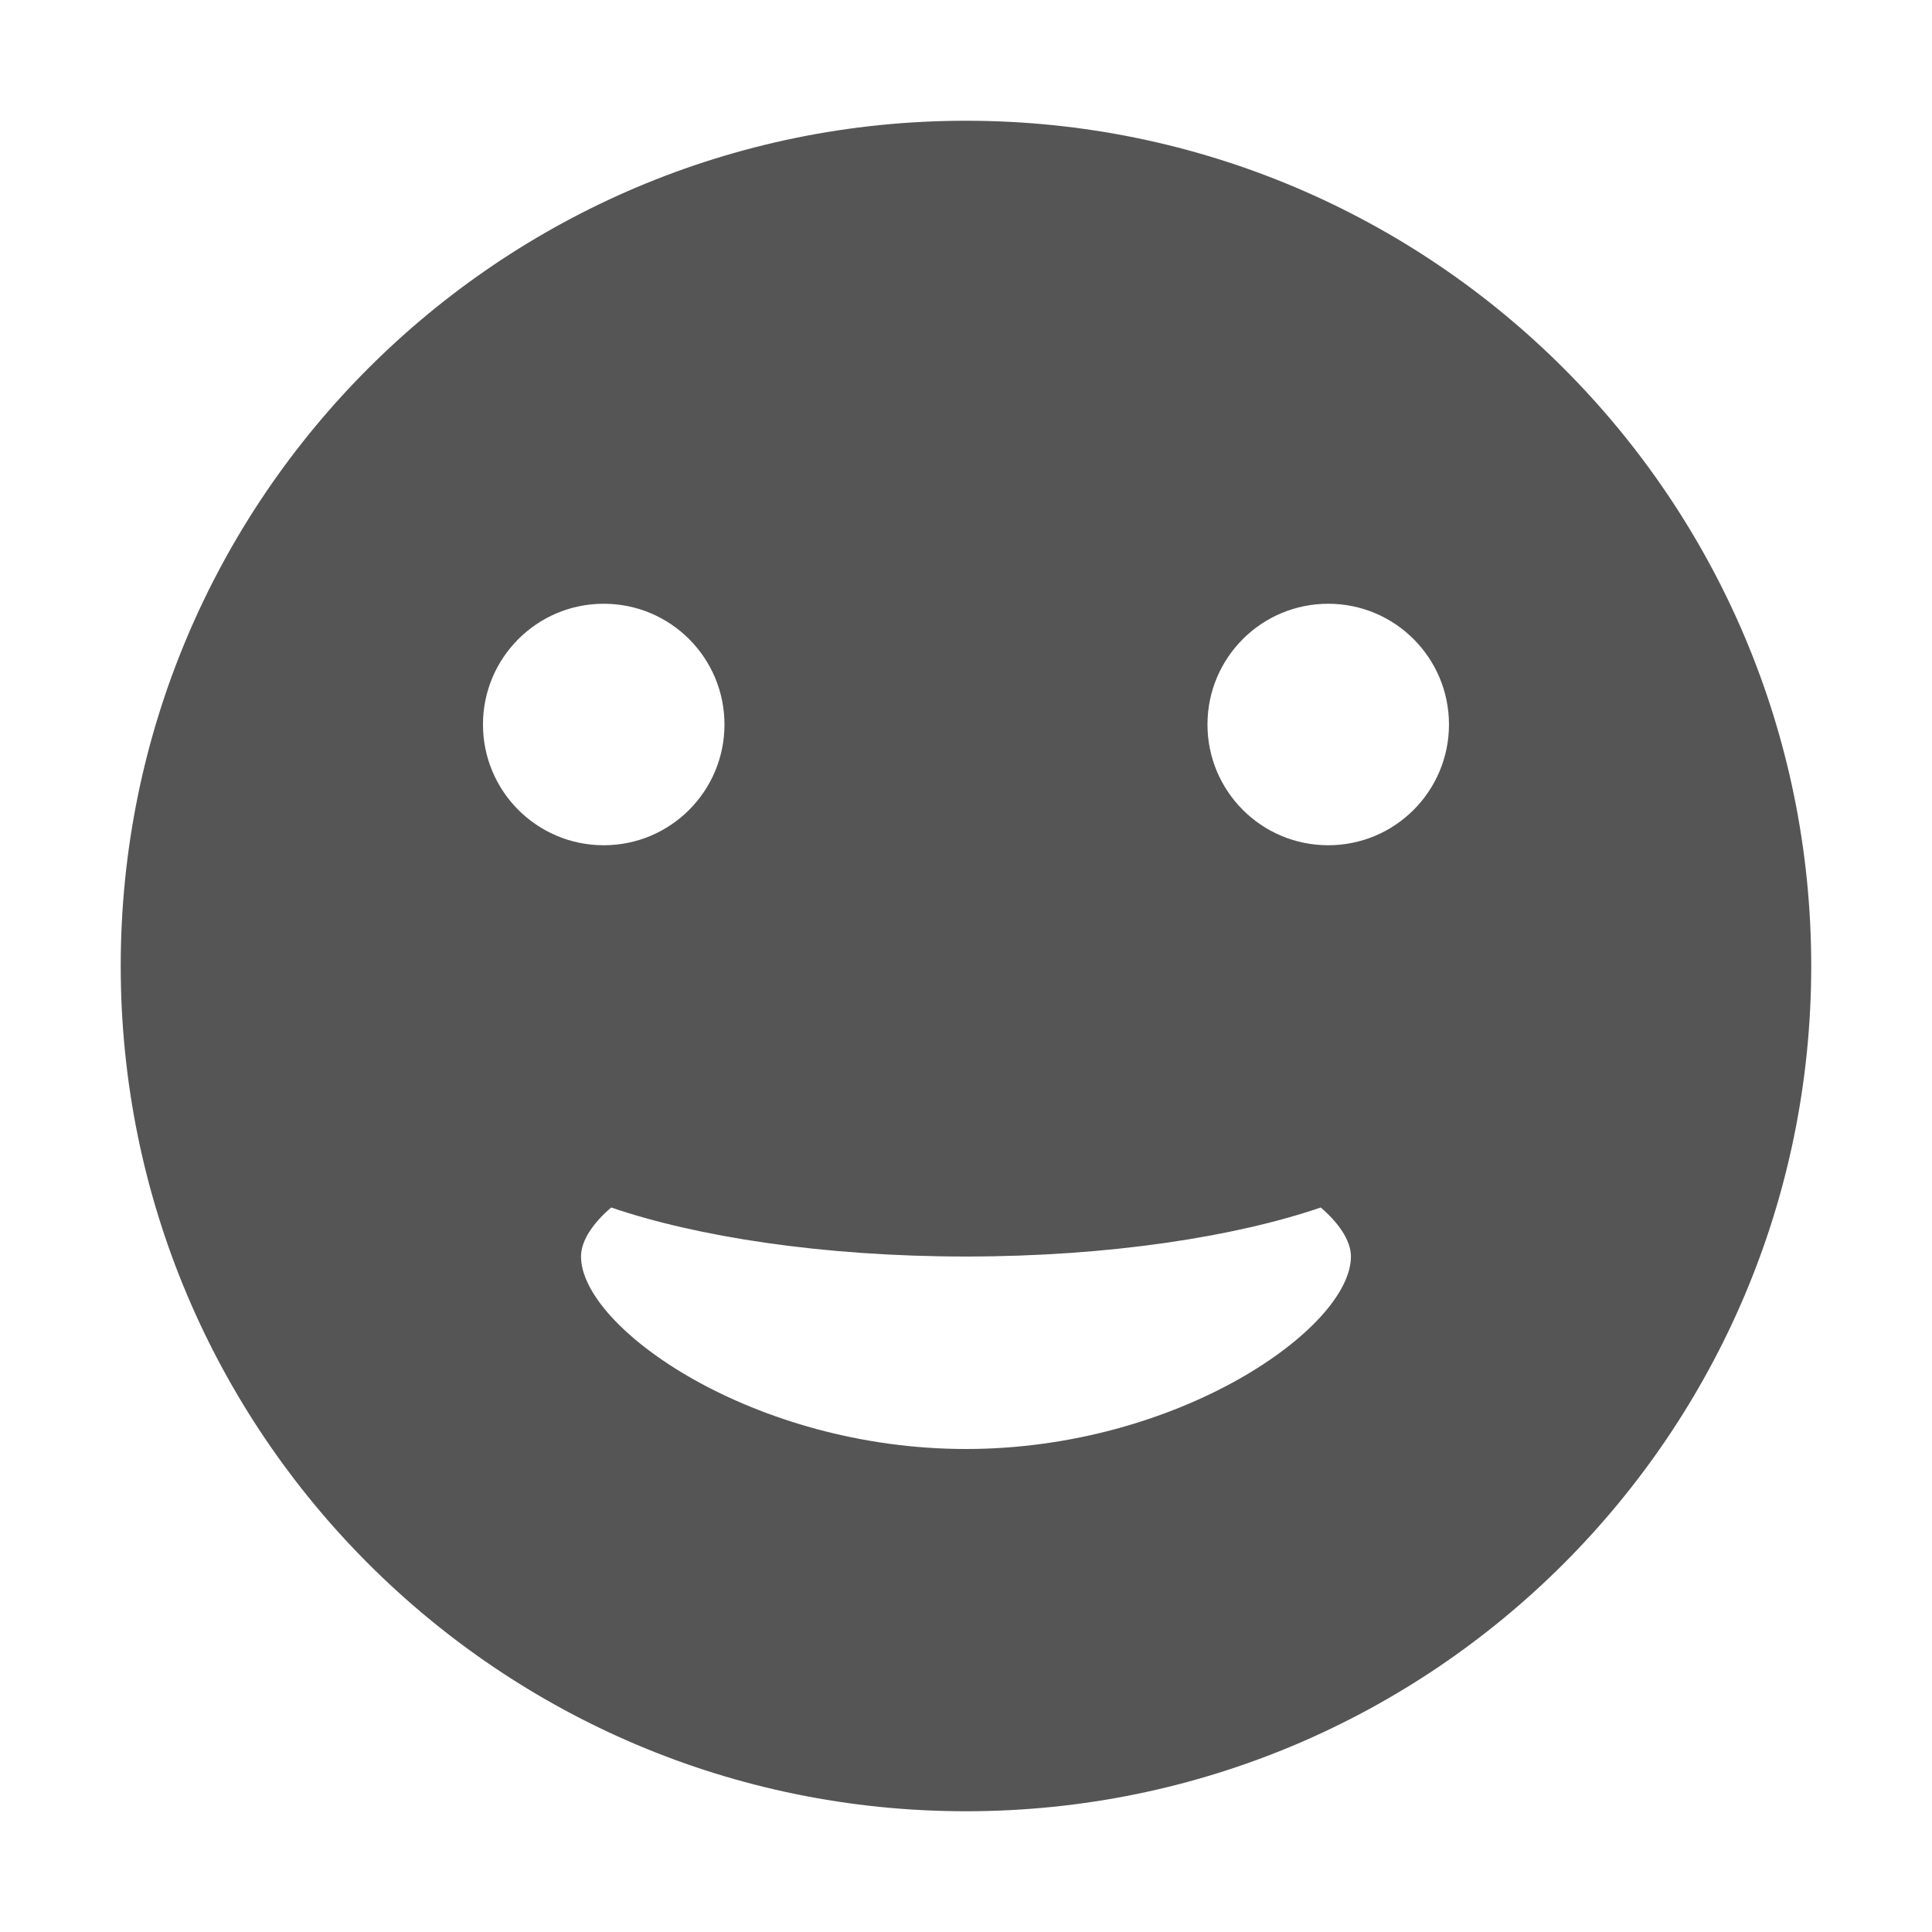
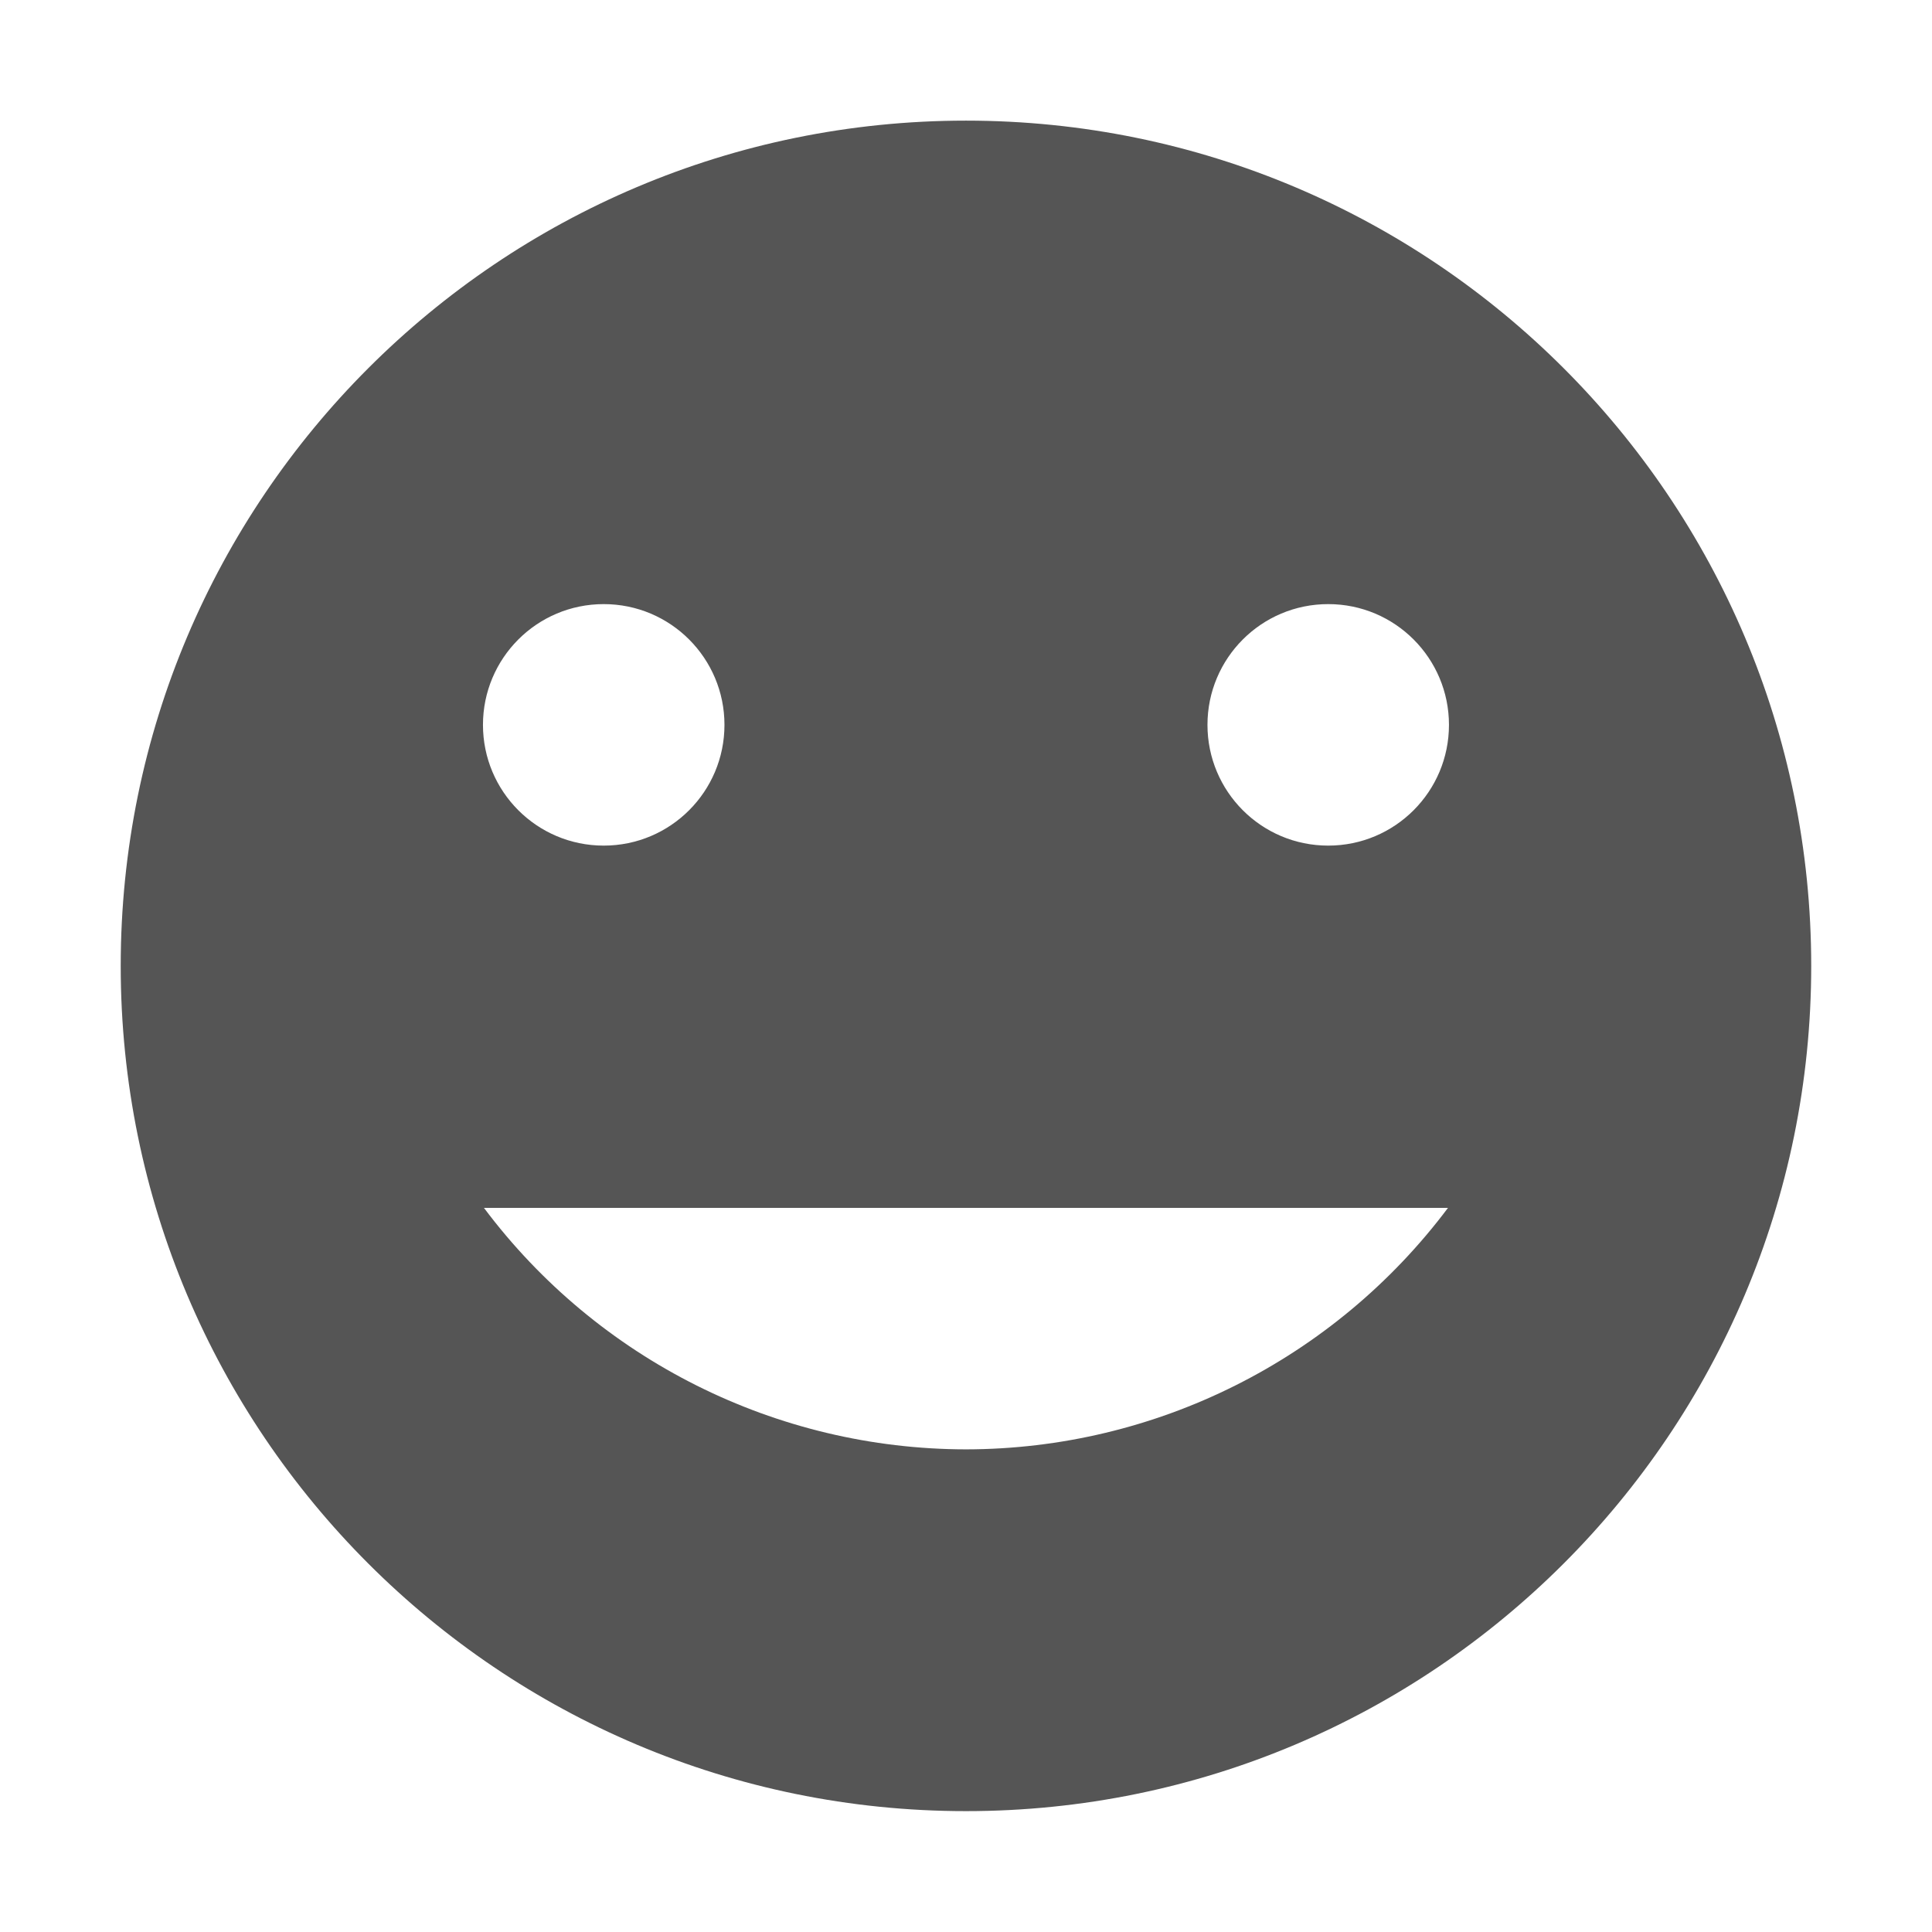
<svg xmlns="http://www.w3.org/2000/svg" xmlns:ns1="http://www.openswatchbook.org/uri/2009/osb" height="16" id="svg7384" style="enable-background:new" version="1.1" width="16">
  <defs id="defs7386">
    <linearGradient id="linearGradient5606" ns1:paint="solid">
      <stop id="stop5608" offset="0" style="stop-color:#000000;stop-opacity:1;" />
    </linearGradient>
    <filter id="filter7554" style="color-interpolation-filters:sRGB">
      <feBlend id="feBlend7556" in2="BackgroundImage" mode="darken" />
    </filter>
  </defs>
-   <g id="layer9" style="display:inline" transform="translate(-345.0002,-101)" />
-   <g id="layer10" style="display:inline;filter:url(#filter7554)" transform="translate(-345.0002,-101)" />
-   <g id="layer1" style="display:inline" transform="translate(-104,-718)" />
-   <g id="layer14" style="display:inline" transform="translate(-345.0002,-101)" />
-   <g id="layer15" style="display:inline" transform="translate(-345.0002,-101)" />
-   <g id="g71291" style="display:inline" transform="translate(-345.0002,-101)" />
-   <g id="layer2" style="display:inline" transform="translate(-104,-568)" />
-   <g id="g6058" style="display:inline" transform="translate(-104,-568)" />
-   <g id="layer12" style="display:inline" transform="translate(-345.0002,-101)">
-     <path d="m 353,102 c -3.866,0 -7,3.134 -7,7 0,3.866 3.134,7 7,7 3.866,0 7,-3.134 7,-7 0,-3.866 -3.134,-7 -7,-7 z m -3,4 c 0.554,0 1,0.449 1,1 0,0.551 -0.446,1 -1,1 -0.554,0 -1,-0.449 -1,-1 0,-0.551 0.446,-1 1,-1 z m 6,0 c 0.554,0 1,0.449 1,1 0,0.551 -0.446,1 -1,1 -0.554,0 -1,-0.449 -1,-1 0,-0.551 0.446,-1 1,-1 z m -5.938,5 c 0.701,0.24 1.746,0.406 2.938,0.406 1.192,0 2.236,-0.166 2.938,-0.406 0.141,0.121 0.25,0.268 0.25,0.406 0,0.592 -1.43,1.594 -3.188,1.594 -1.758,0 -3.188,-1.002 -3.188,-1.594 0,-0.138 0.108,-0.285 0.25,-0.406 z" id="path5915-2" style="color:#bebebe;display:inline;overflow:visible;visibility:visible;fill:#555555;fill-opacity:1;fill-rule:nonzero;stroke:none;stroke-width:1;marker:none;enable-background:accumulate" />
+   <g id="layer9" style="display:inline" transform="translate(-347.1443,-101)" />
+   <g id="layer10" style="display:inline;filter:url(#filter7554)" transform="translate(-347.1443,-101)" />
+   <g id="layer1" style="display:inline" transform="translate(-106.1441,-718)" />
+   <g id="layer14" style="display:inline" transform="translate(-347.1443,-101)" />
+   <g id="layer15" style="display:inline" transform="translate(-347.1443,-101)" />
+   <g id="g71291" style="display:inline" transform="translate(-347.1443,-101)" />
+   <g id="layer2" style="display:inline" transform="translate(-106.1441,-568)" />
+   <g id="g6058" style="display:inline" transform="translate(-106.1441,-568)" />
+   <g id="layer12" style="display:inline" transform="translate(-347.1443,-101)">
+     <path d="m 355.144,101.999 c -3.866,0 -7,3.134 -7,7 0,3.866 3.134,7 7,7 3.866,0 7,-3.134 7,-7 0,-3.866 -3.134,-7 -7,-7 z m -3,4.004 c 0.554,0 1,0.449 1,1 0,0.551 -0.446,1 -1,1 -0.554,0 -1,-0.449 -1,-1 0,-0.551 0.446,-1 1,-1 z m 6,0 c 0.554,0 1,0.449 1,1 0,0.551 -0.446,1 -1,1 -0.554,0 -1,-0.449 -1,-1 0,-0.551 0.446,-1 1,-1 z m -6.992,5 7.984,0 c -0.943,1.257 -2.421,1.998 -3.992,2 -1.571,-0.002 -3.05,-0.743 -3.992,-2 z" id="path5915-96" style="color:#bebebe;display:inline;overflow:visible;visibility:visible;fill:#555555;fill-opacity:1;fill-rule:nonzero;stroke:none;stroke-width:1;marker:none;enable-background:accumulate" />
  </g>
</svg>
